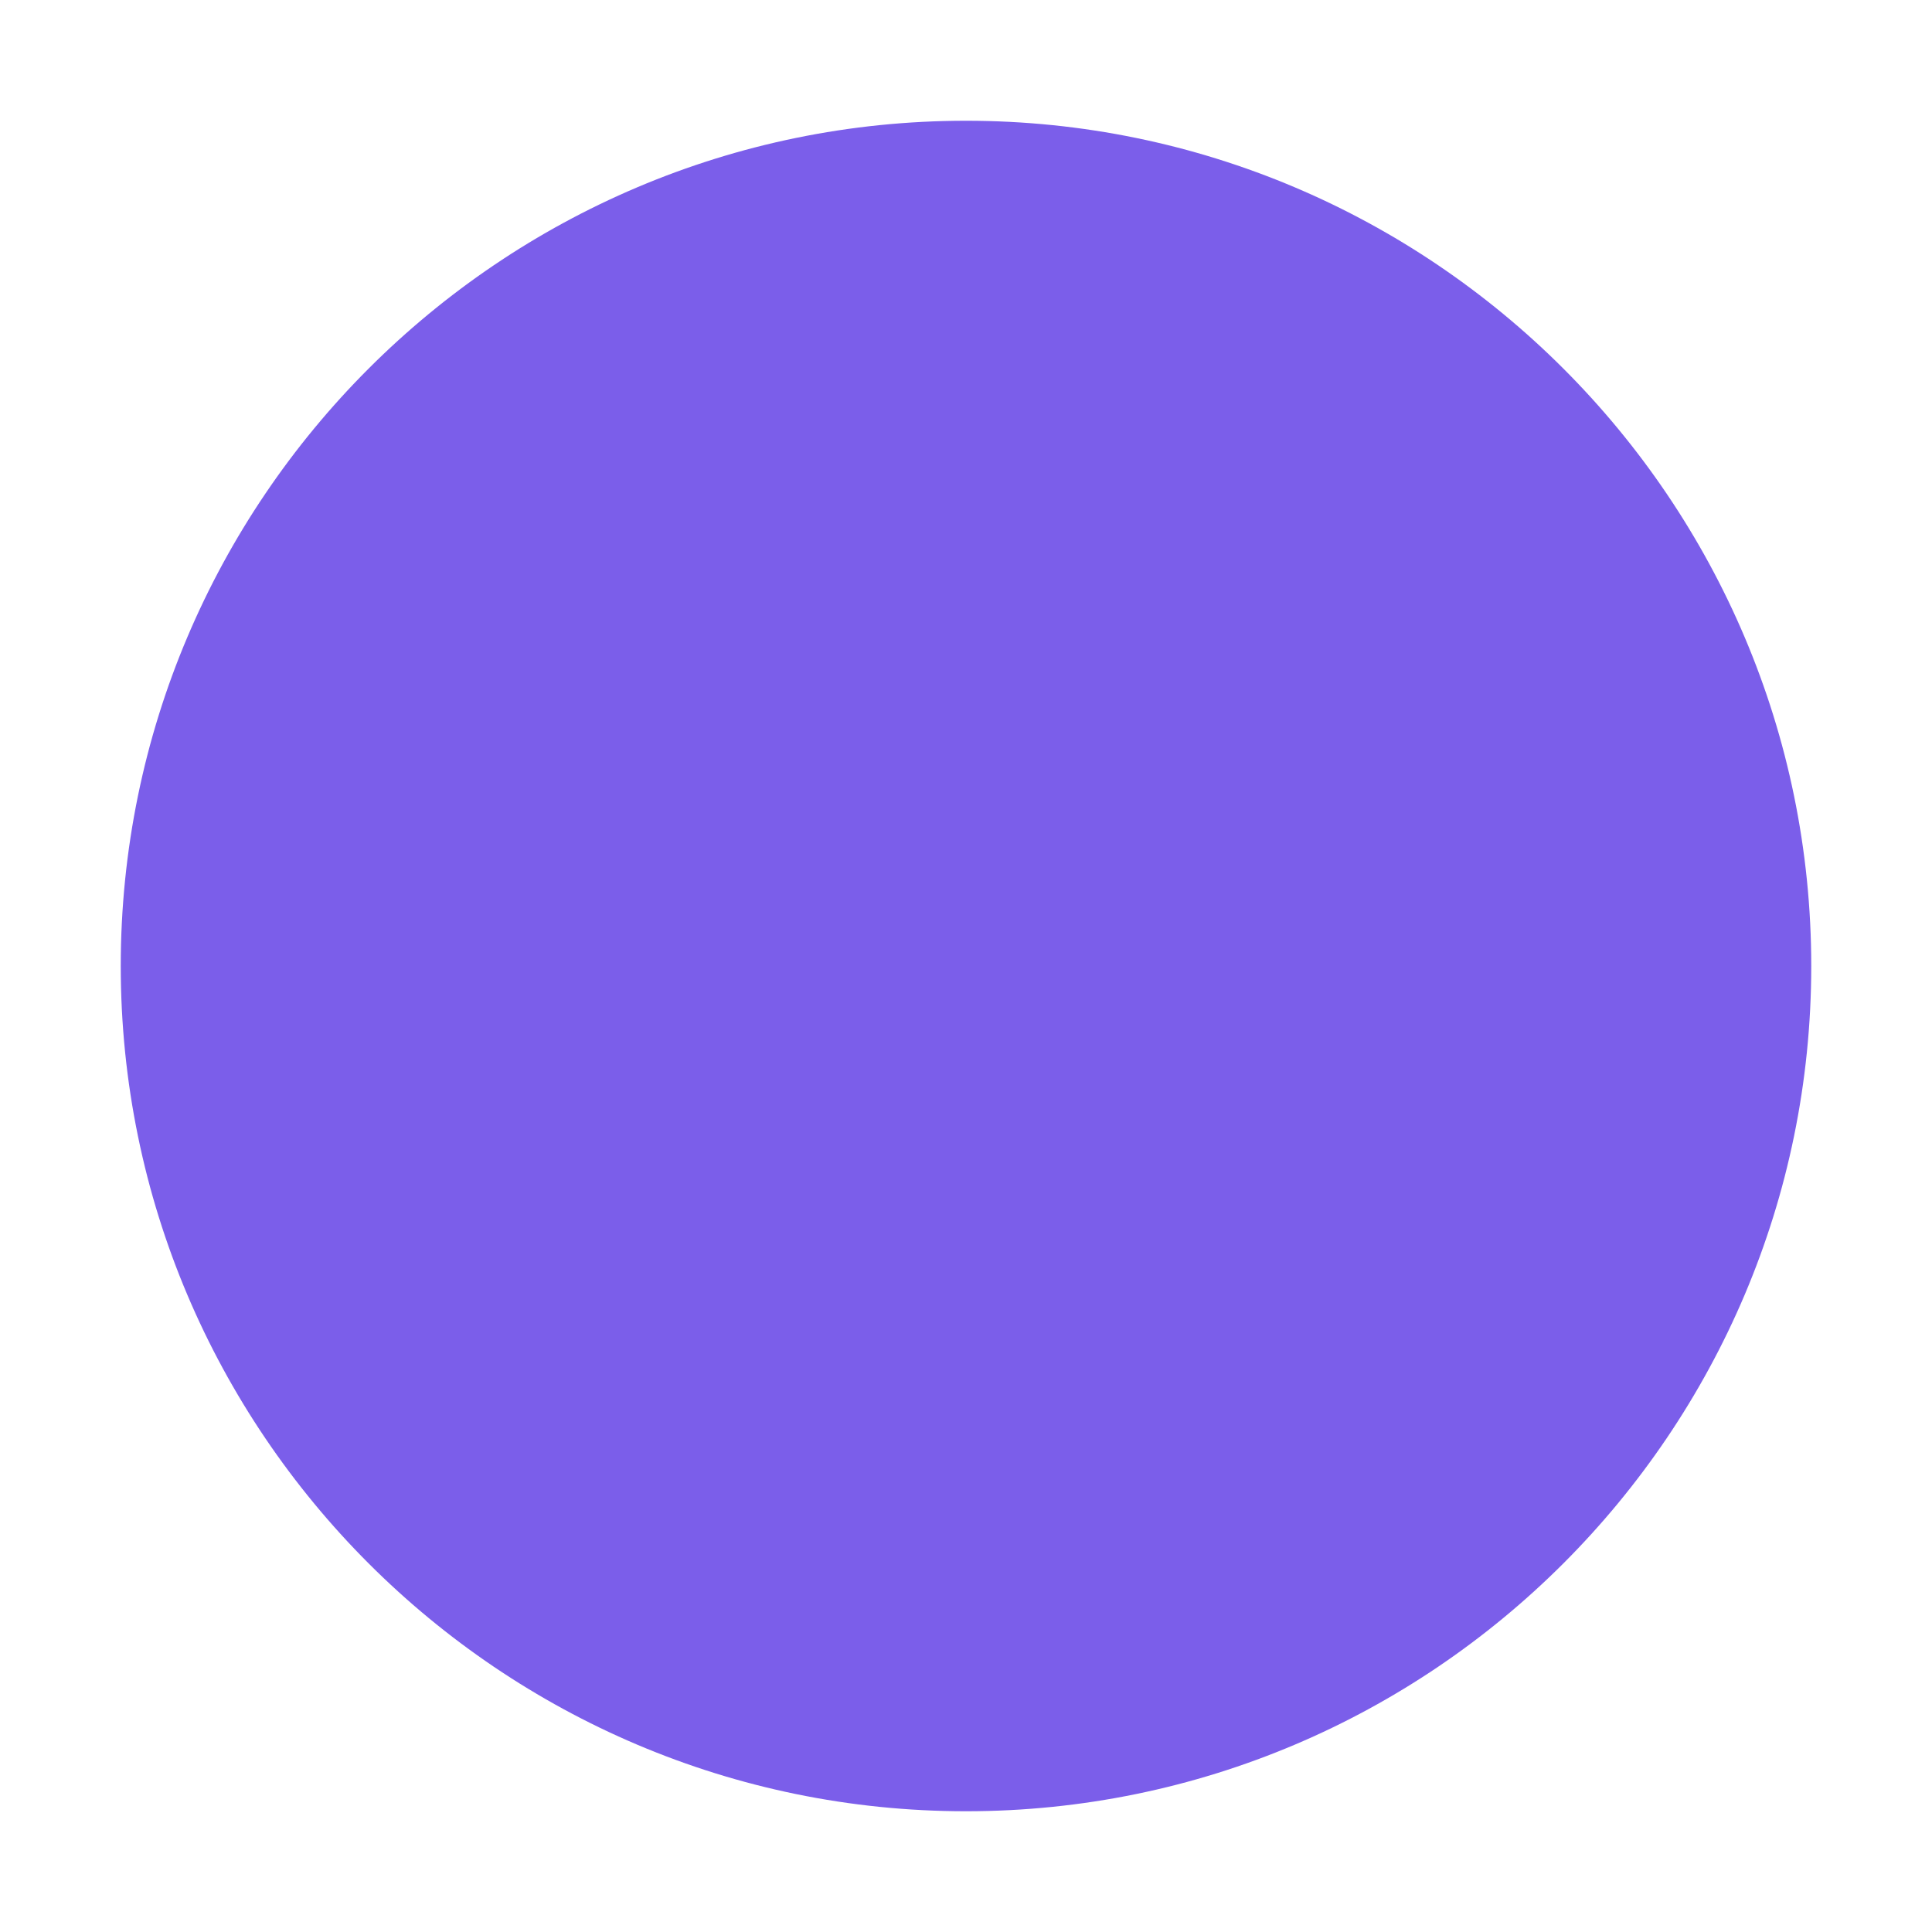
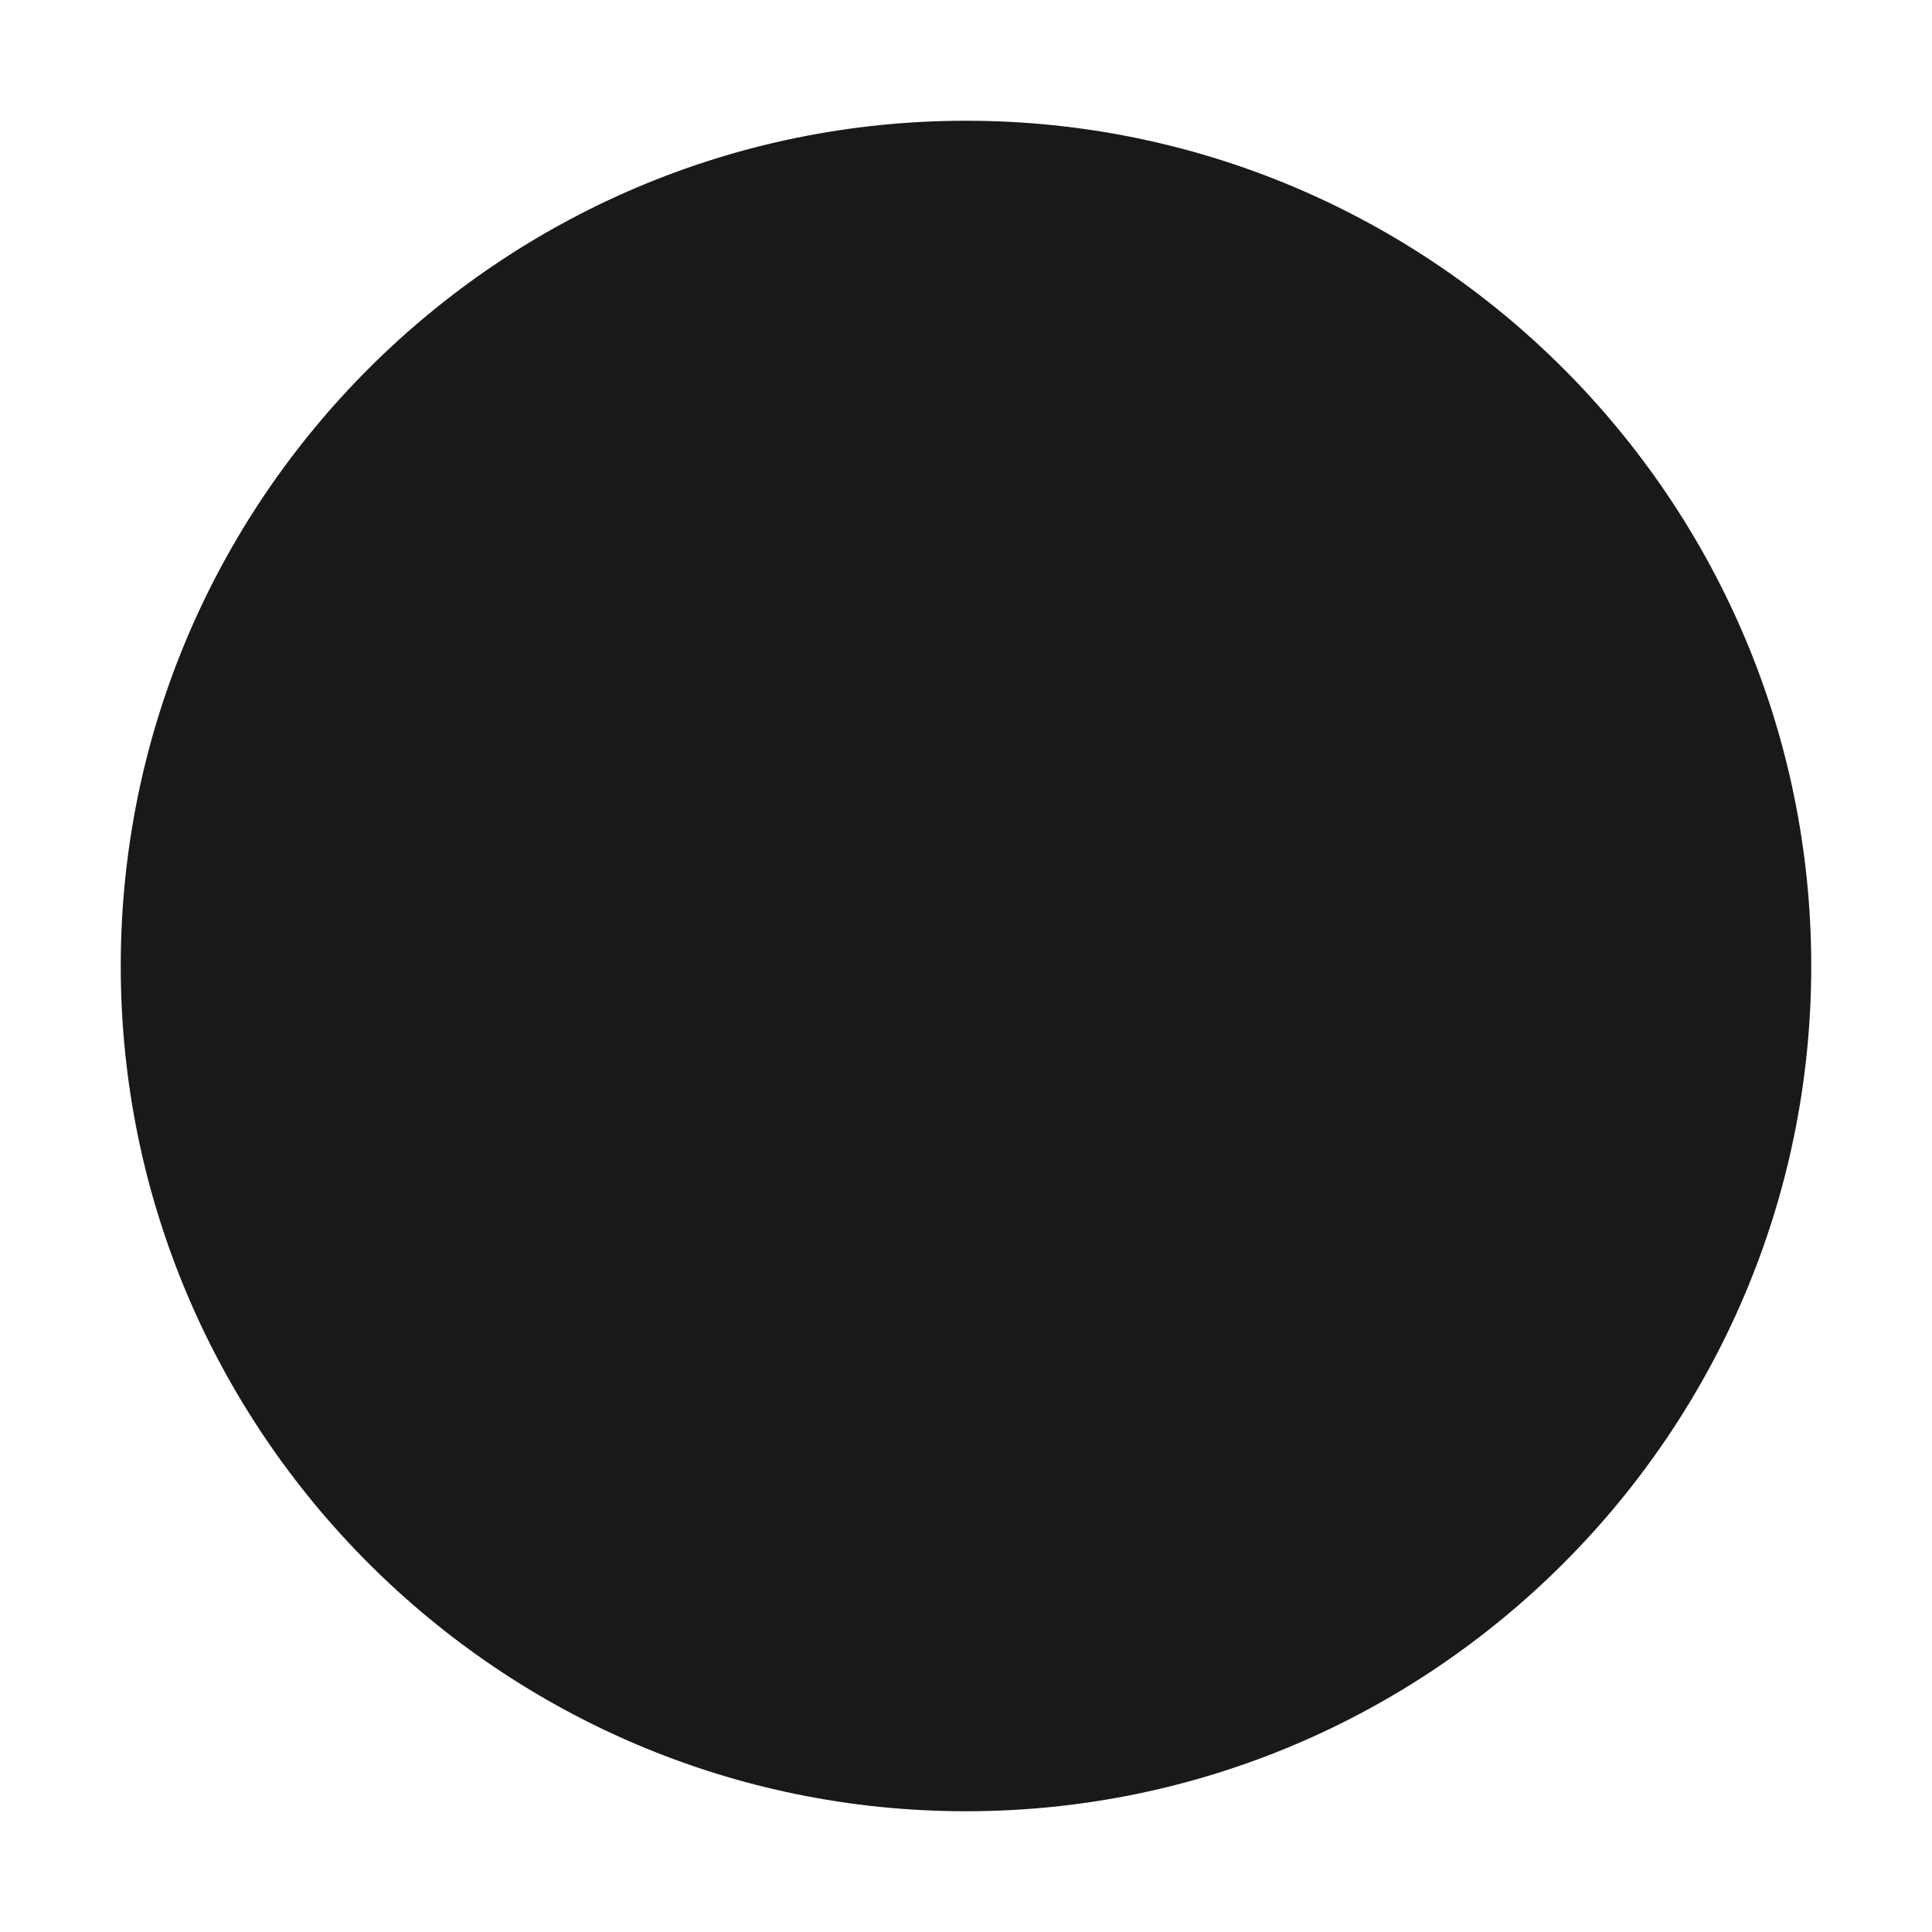
<svg xmlns="http://www.w3.org/2000/svg" version="1.1" id="Layer_1" x="0px" y="0px" width="48px" height="48px" viewBox="0 0 48 48" enable-background="new 0 0 48 48" xml:space="preserve">
-   <path fill="#7b5eea" d="M24,45C12.421,45,3,35.579,3,24S12.421,3,24,3s21,9.421,21,21S35.579,45,24,45z" />
+   <path fill="#18191A" d="M24,45C12.421,45,3,35.579,3,24S12.421,3,24,3s21,9.421,21,21S35.579,45,24,45z" />
</svg>
